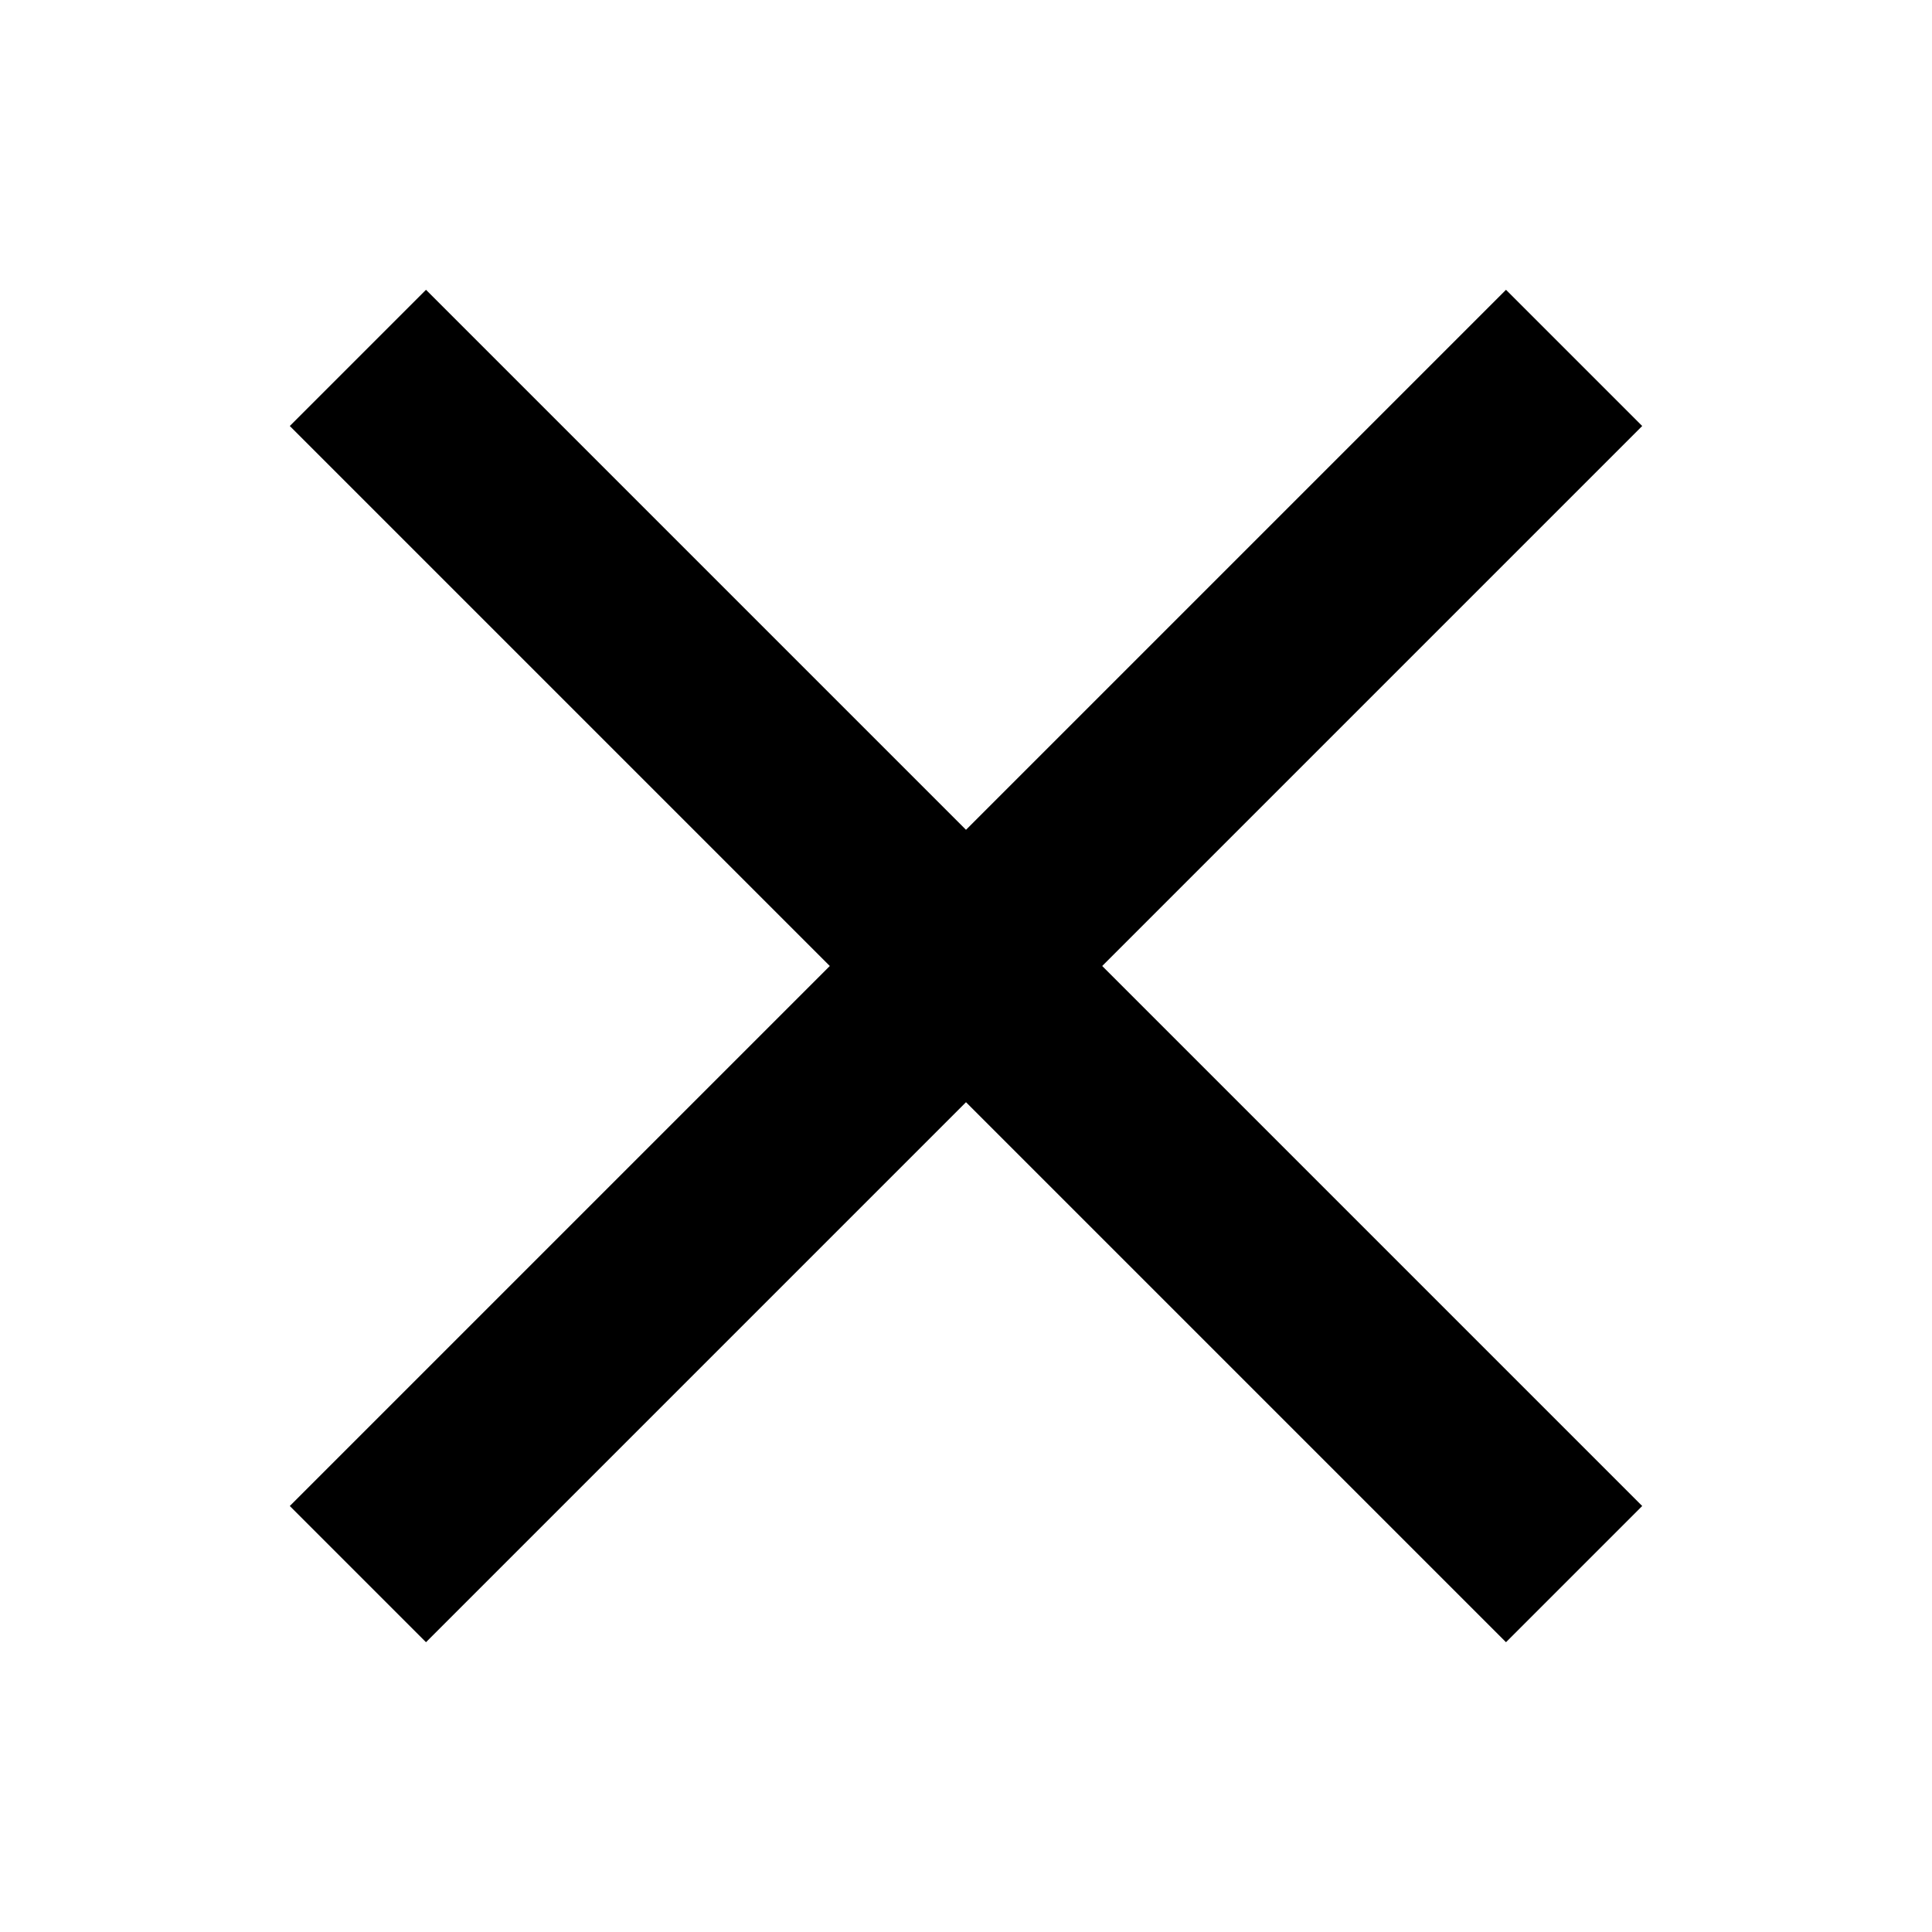
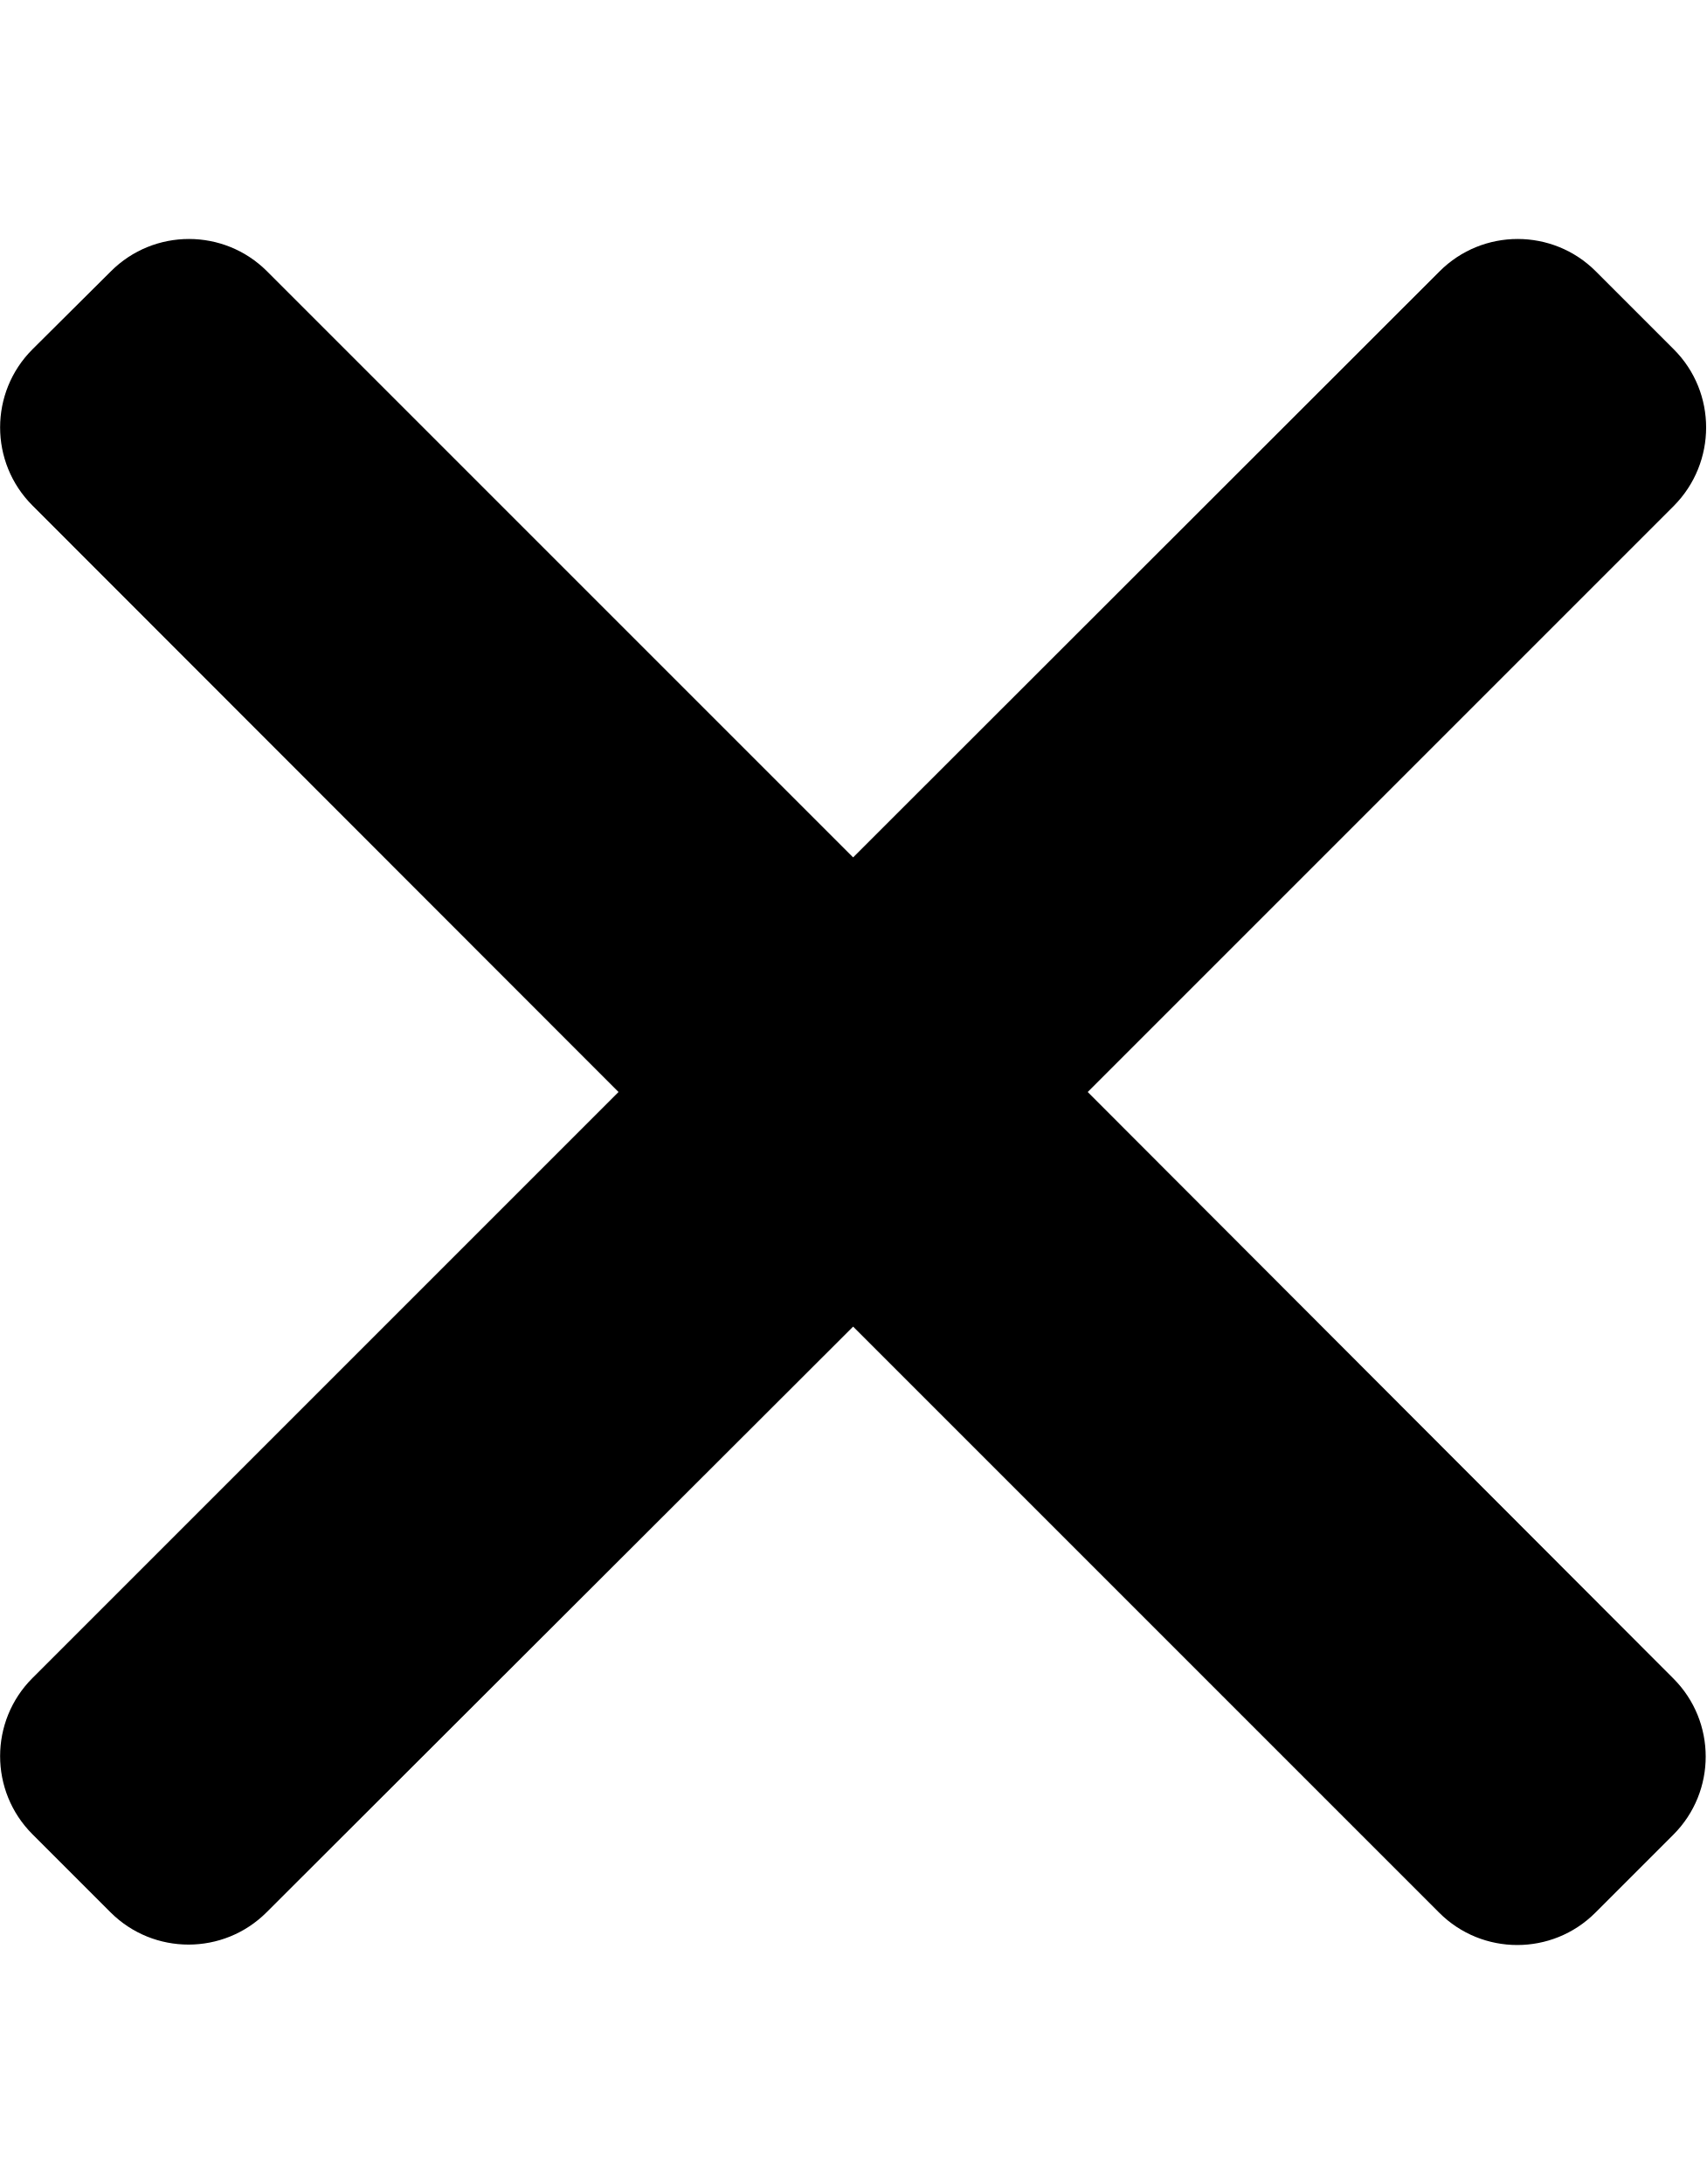
- <svg xmlns="http://www.w3.org/2000/svg" height="24" viewBox="2 2 20 20" width="24">
-   <path d="M0 0h24v24H0V0z" fill="none" />
-   <path d="M19 6.41L17.59 5 12 10.59 6.41 5 5 6.41 10.59 12 5 17.59 6.41 19 12 13.41 17.59 19 19 17.59 13.41 12 19 6.41z" />
+ <svg xmlns="http://www.w3.org/2000/svg" viewBox="0 0 400 512">
+   <path d="M392.4,81.9l-18.3-18.3c-10.1-10.1-26.5-10.1-36.6,0L200,201L62.6,63.6c-10.1-10.1-26.5-10.1-36.6,0L7.6,81.9  c-10.1,10.1-10.1,26.5,0,36.6L145,256L7.6,393.4c-10.1,10.1-10.1,26.5,0,36.6l18.3,18.3c10.1,10.1,26.5,10.1,36.6,0L200,311  l137.4,137.4c10.1,10.1,26.5,10.1,36.6,0l18.3-18.3c10.1-10.1,10.1-26.5,0-36.6L255,256l137.4-137.4  C402.5,108.4,402.5,92,392.4,81.9z" />
</svg>
